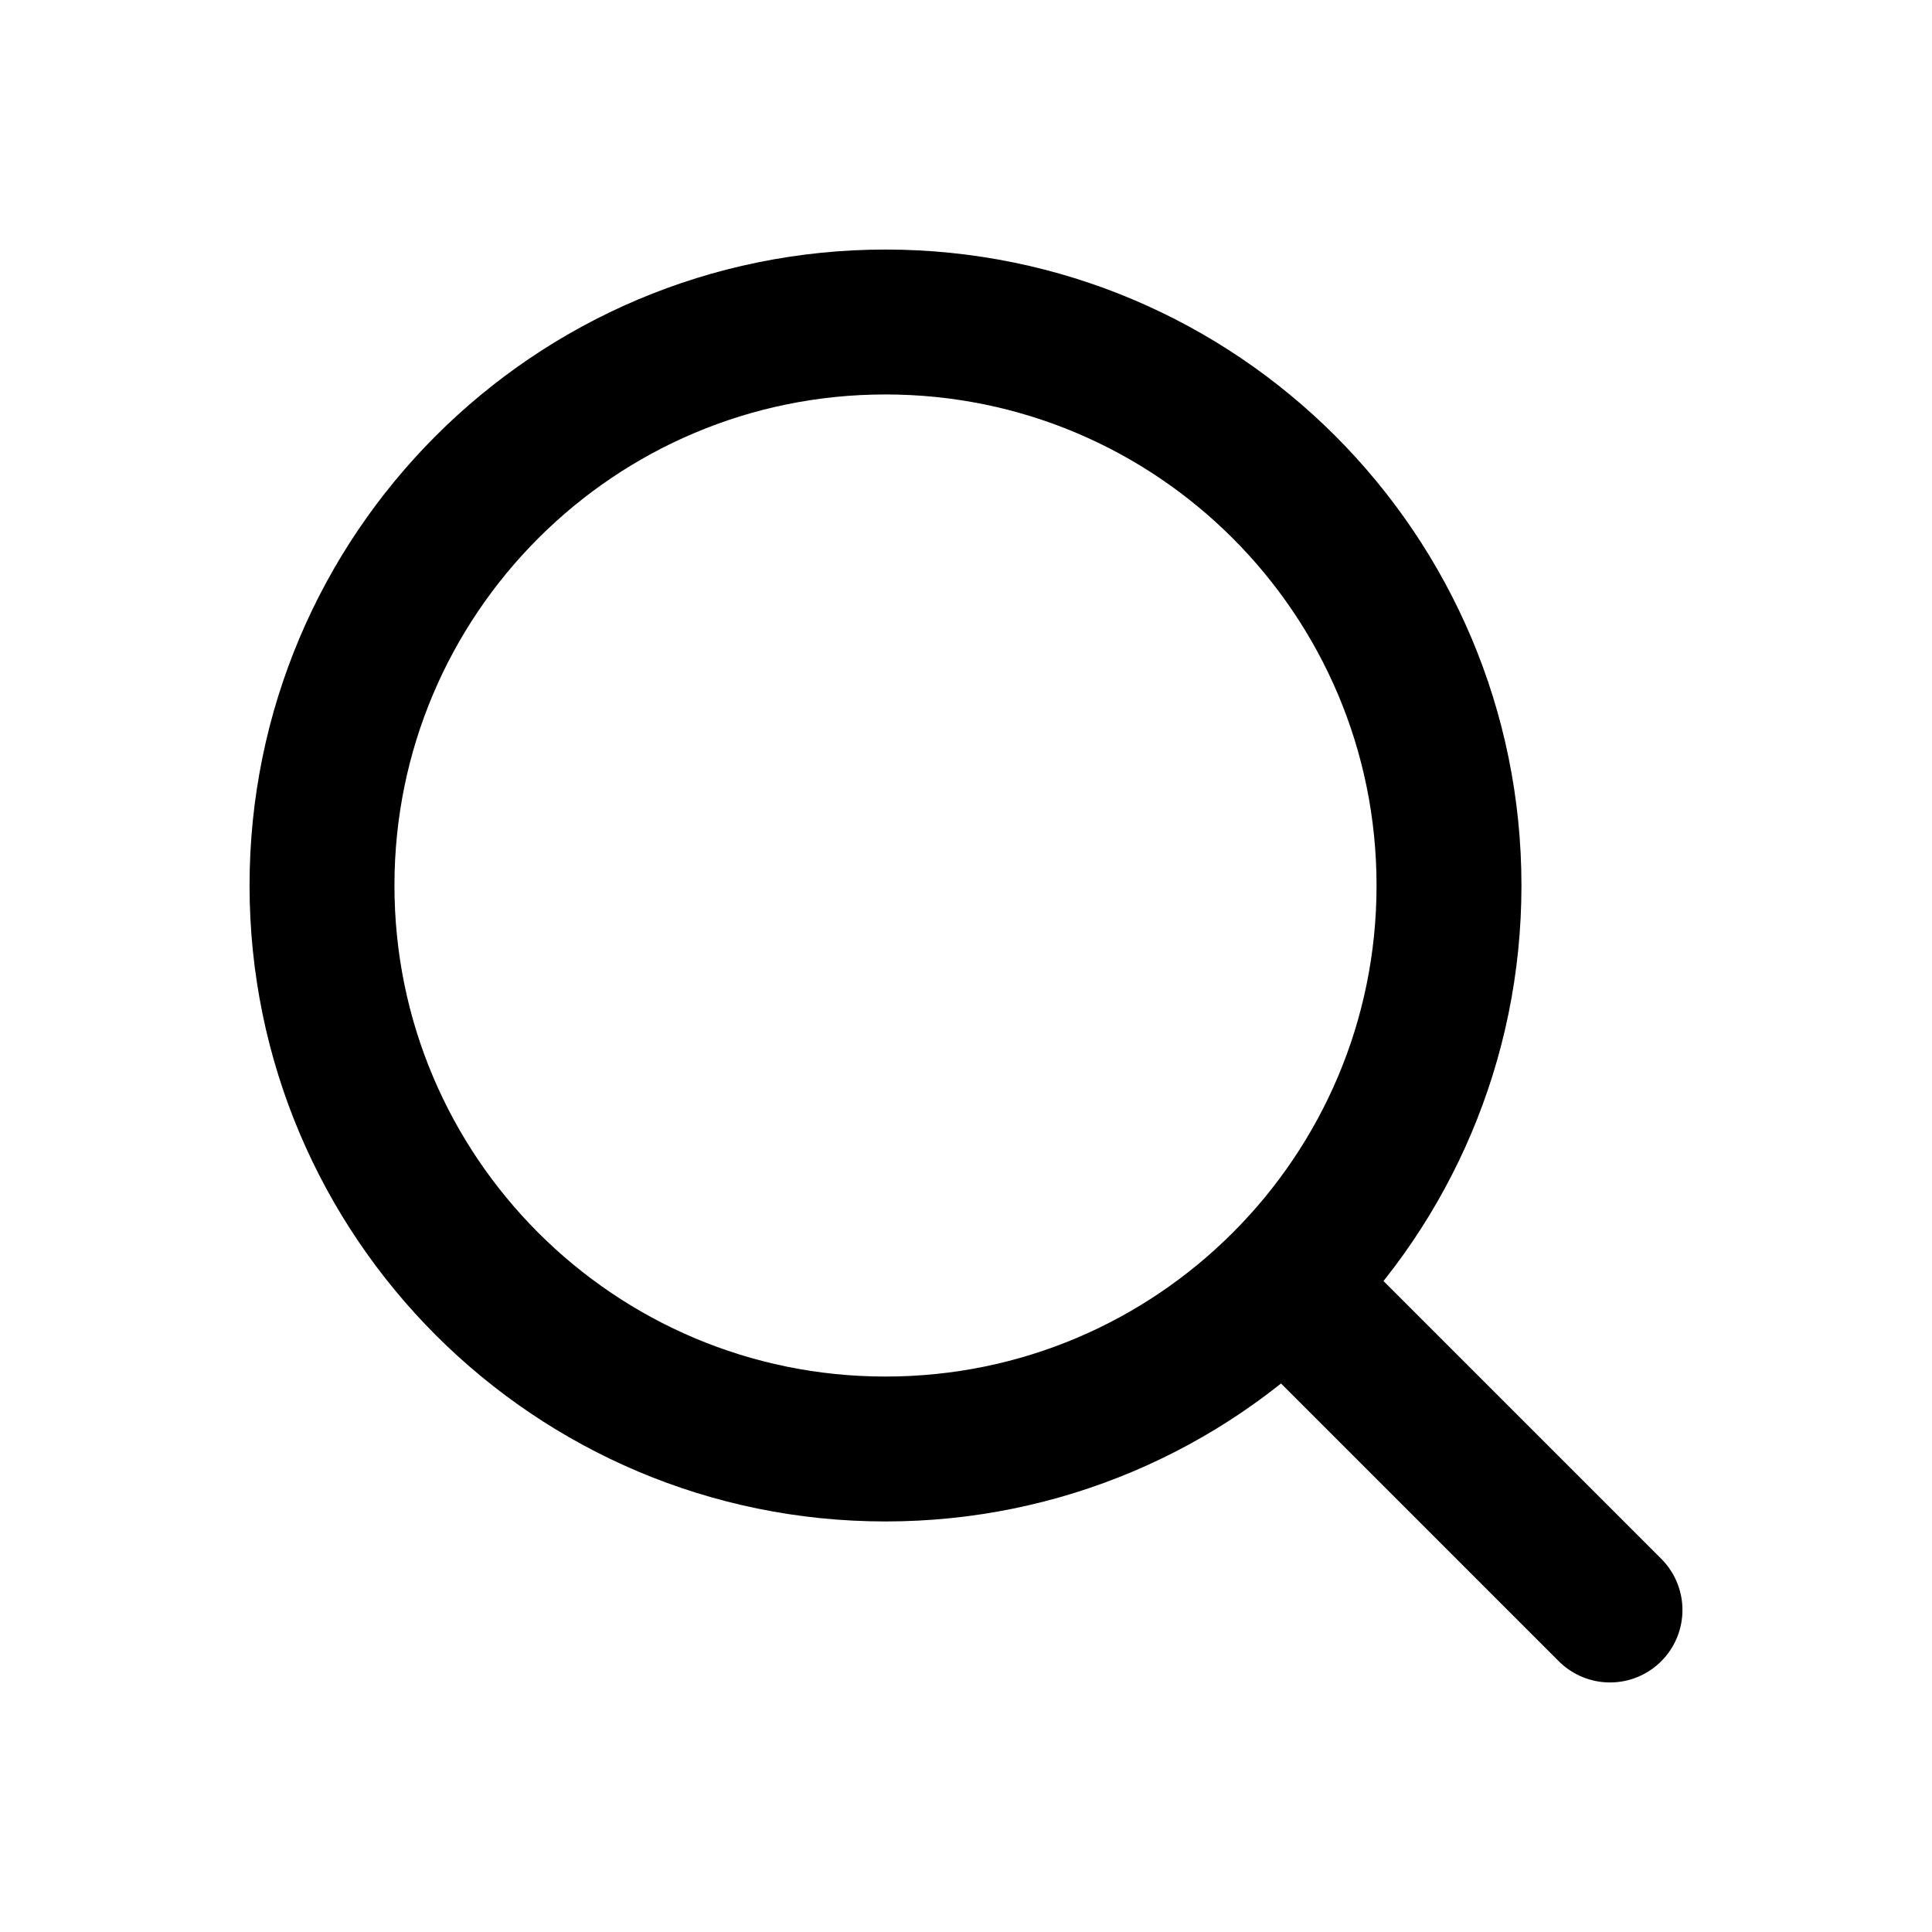
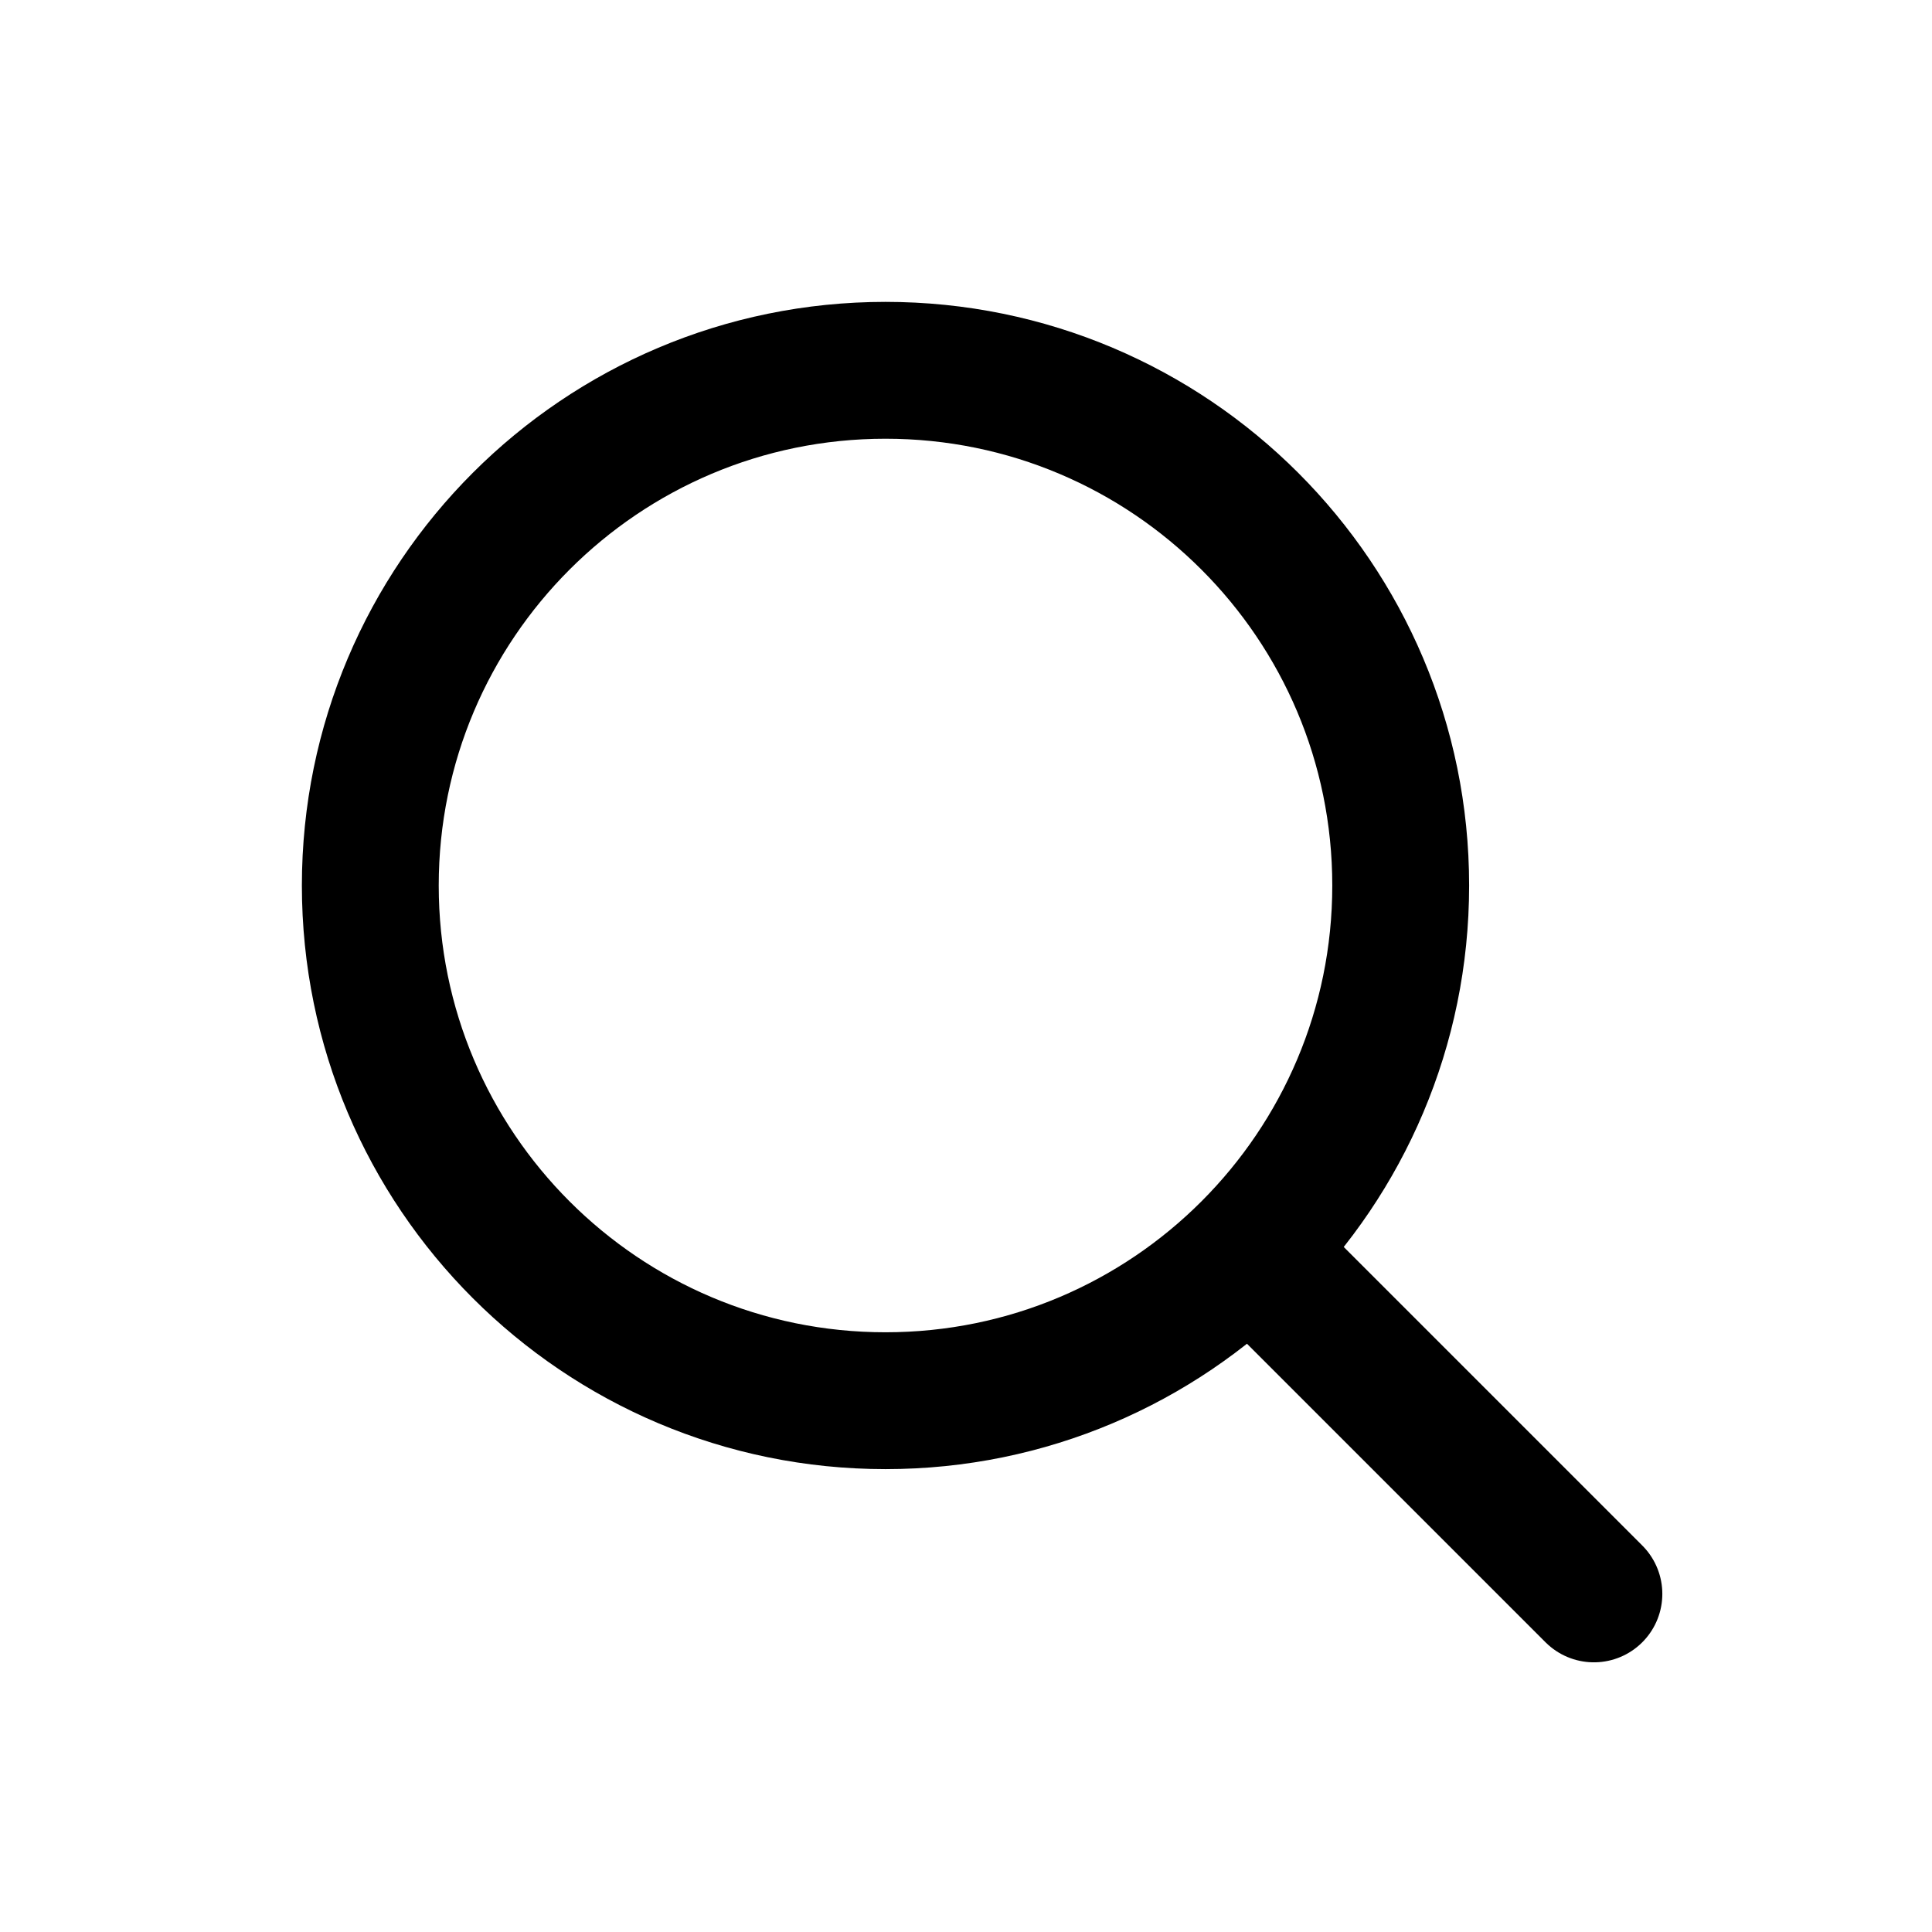
- <svg xmlns="http://www.w3.org/2000/svg" viewBox="0 0 24 24">
-   <circle cx="11" cy="11" r="7" fill="none" stroke="currentColor" stroke-width="1.8" />
-   <path d="M20 20l-3.5-3.5" stroke="currentColor" stroke-width="1.8" stroke-linecap="round" />
+ <svg viewBox="0 0 24 24" fill="none" stroke="currentColor" stroke-width="1.7" stroke-linecap="round" stroke-linejoin="round">
+   <circle cx="11" cy="11" r="6.4" />
+   <path d="m15.6 15.6 4.2 4.2" />
</svg>
